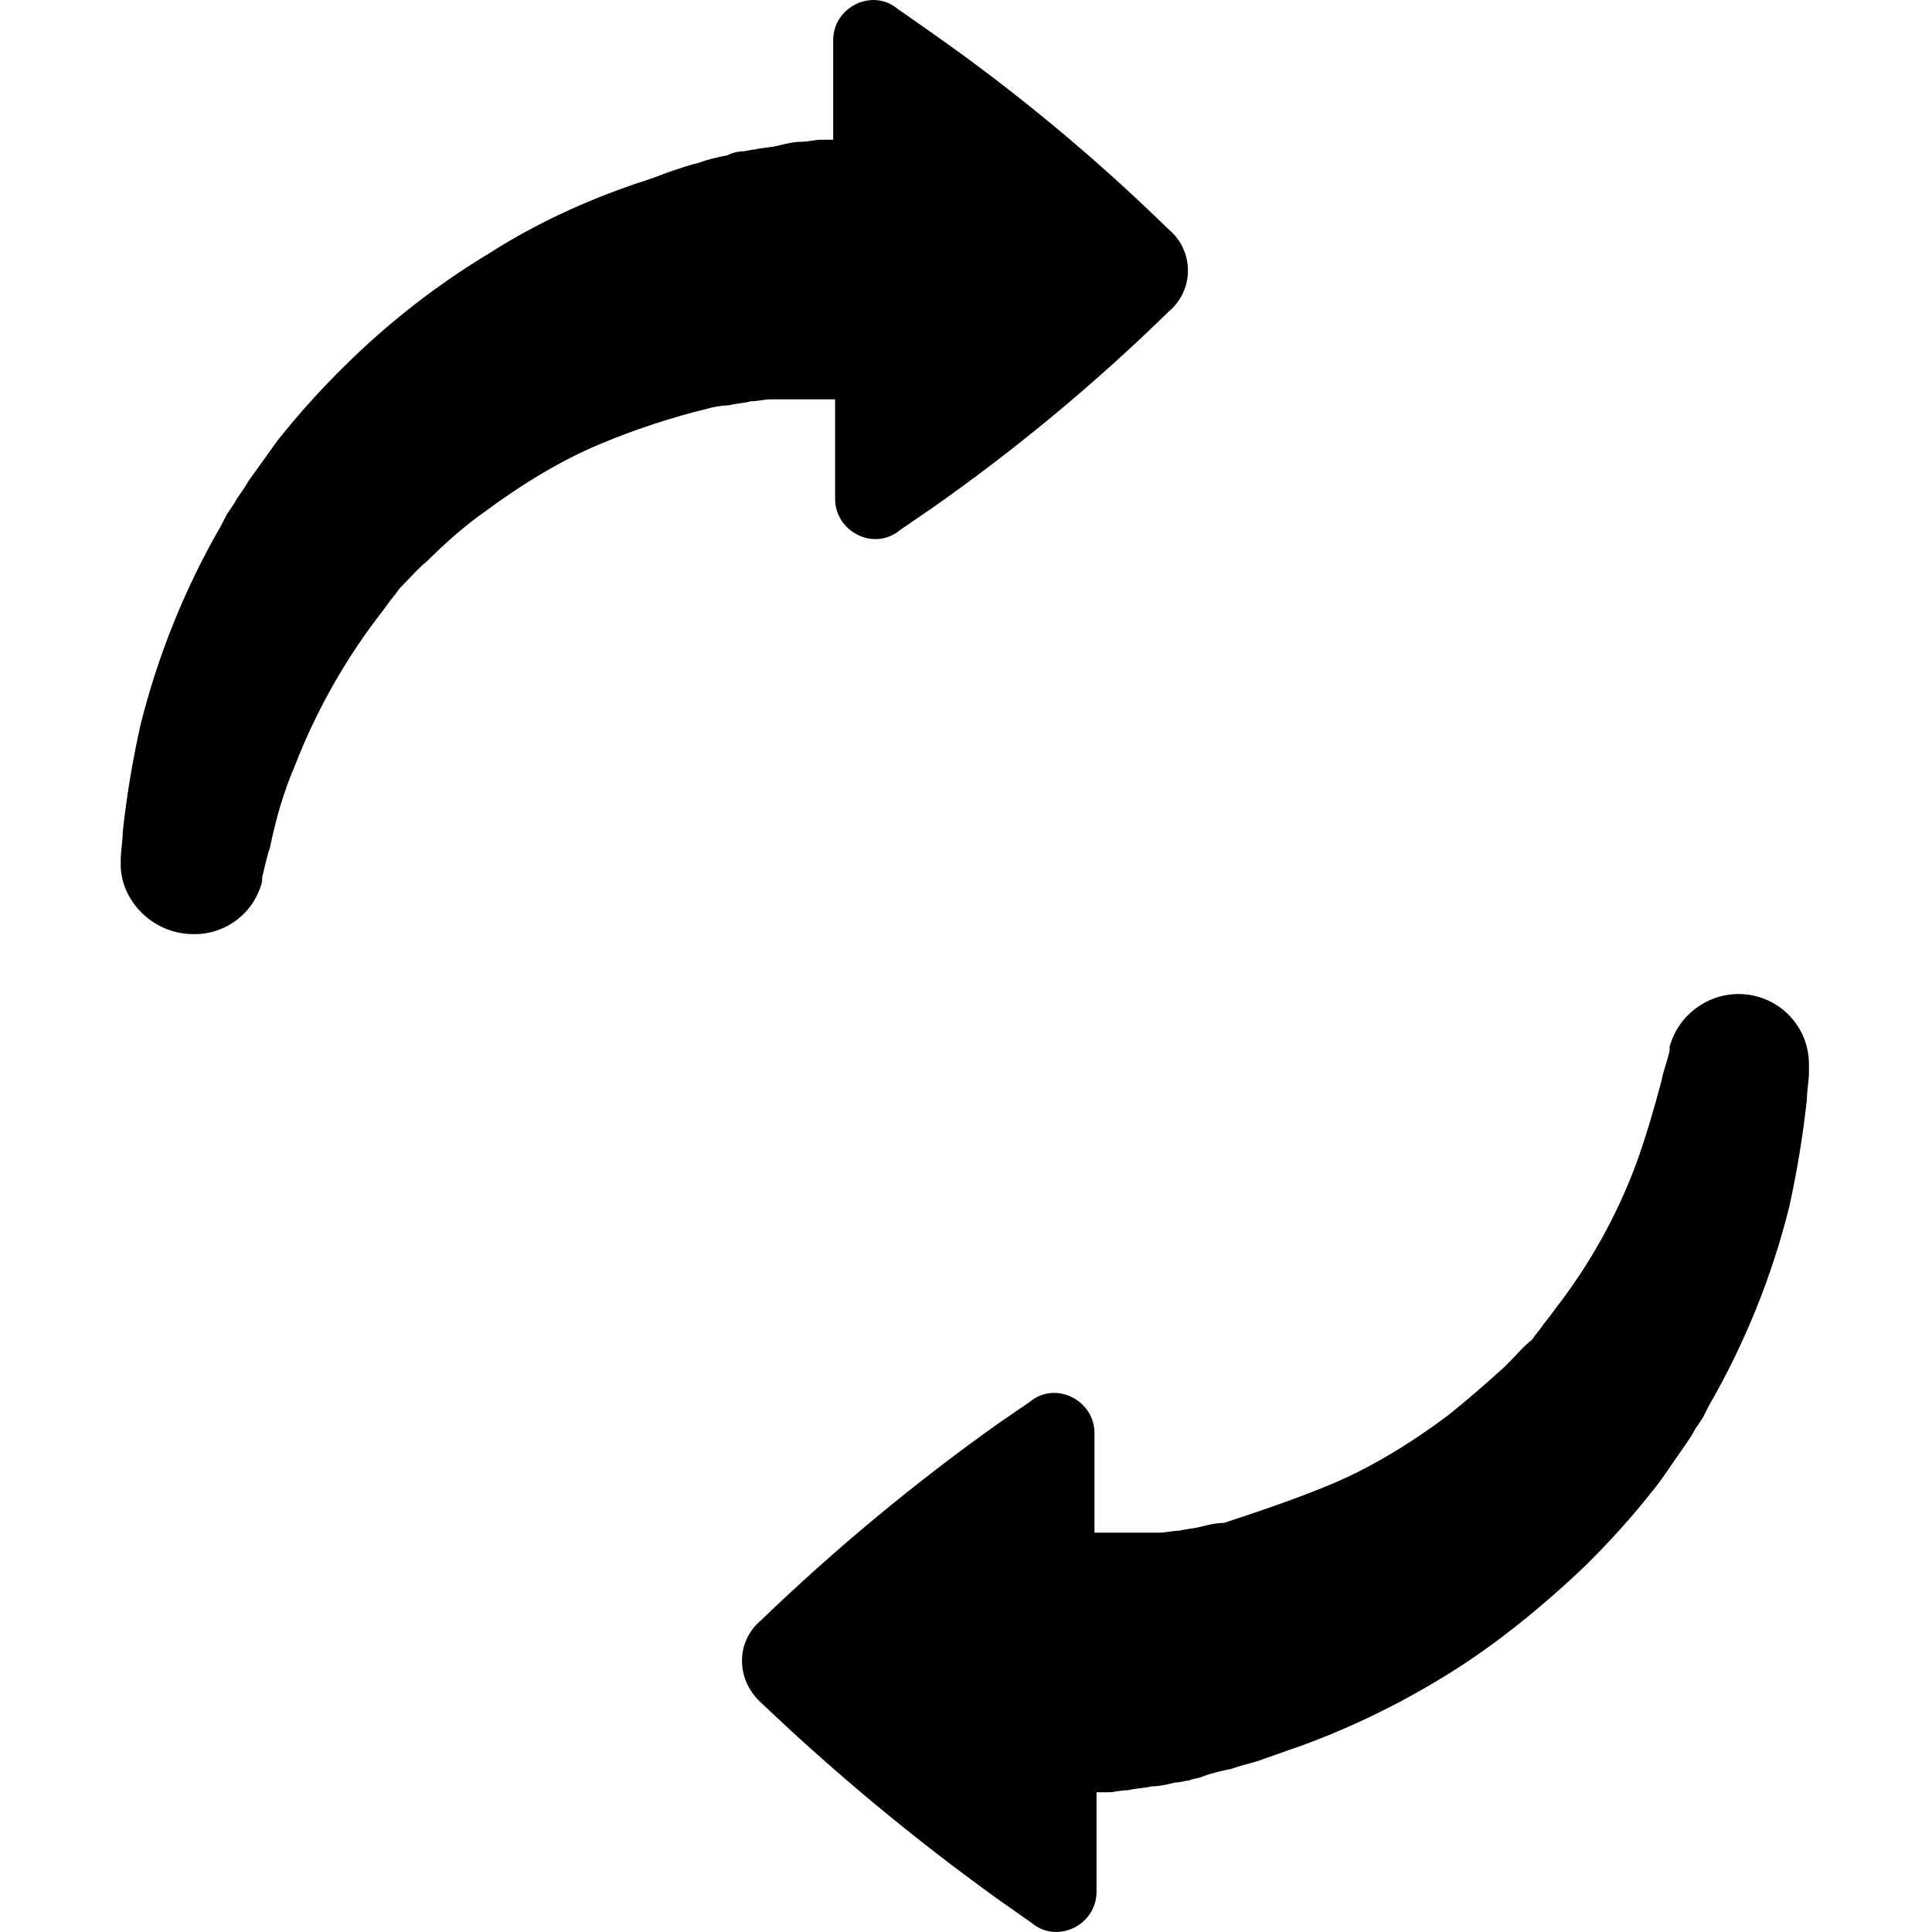
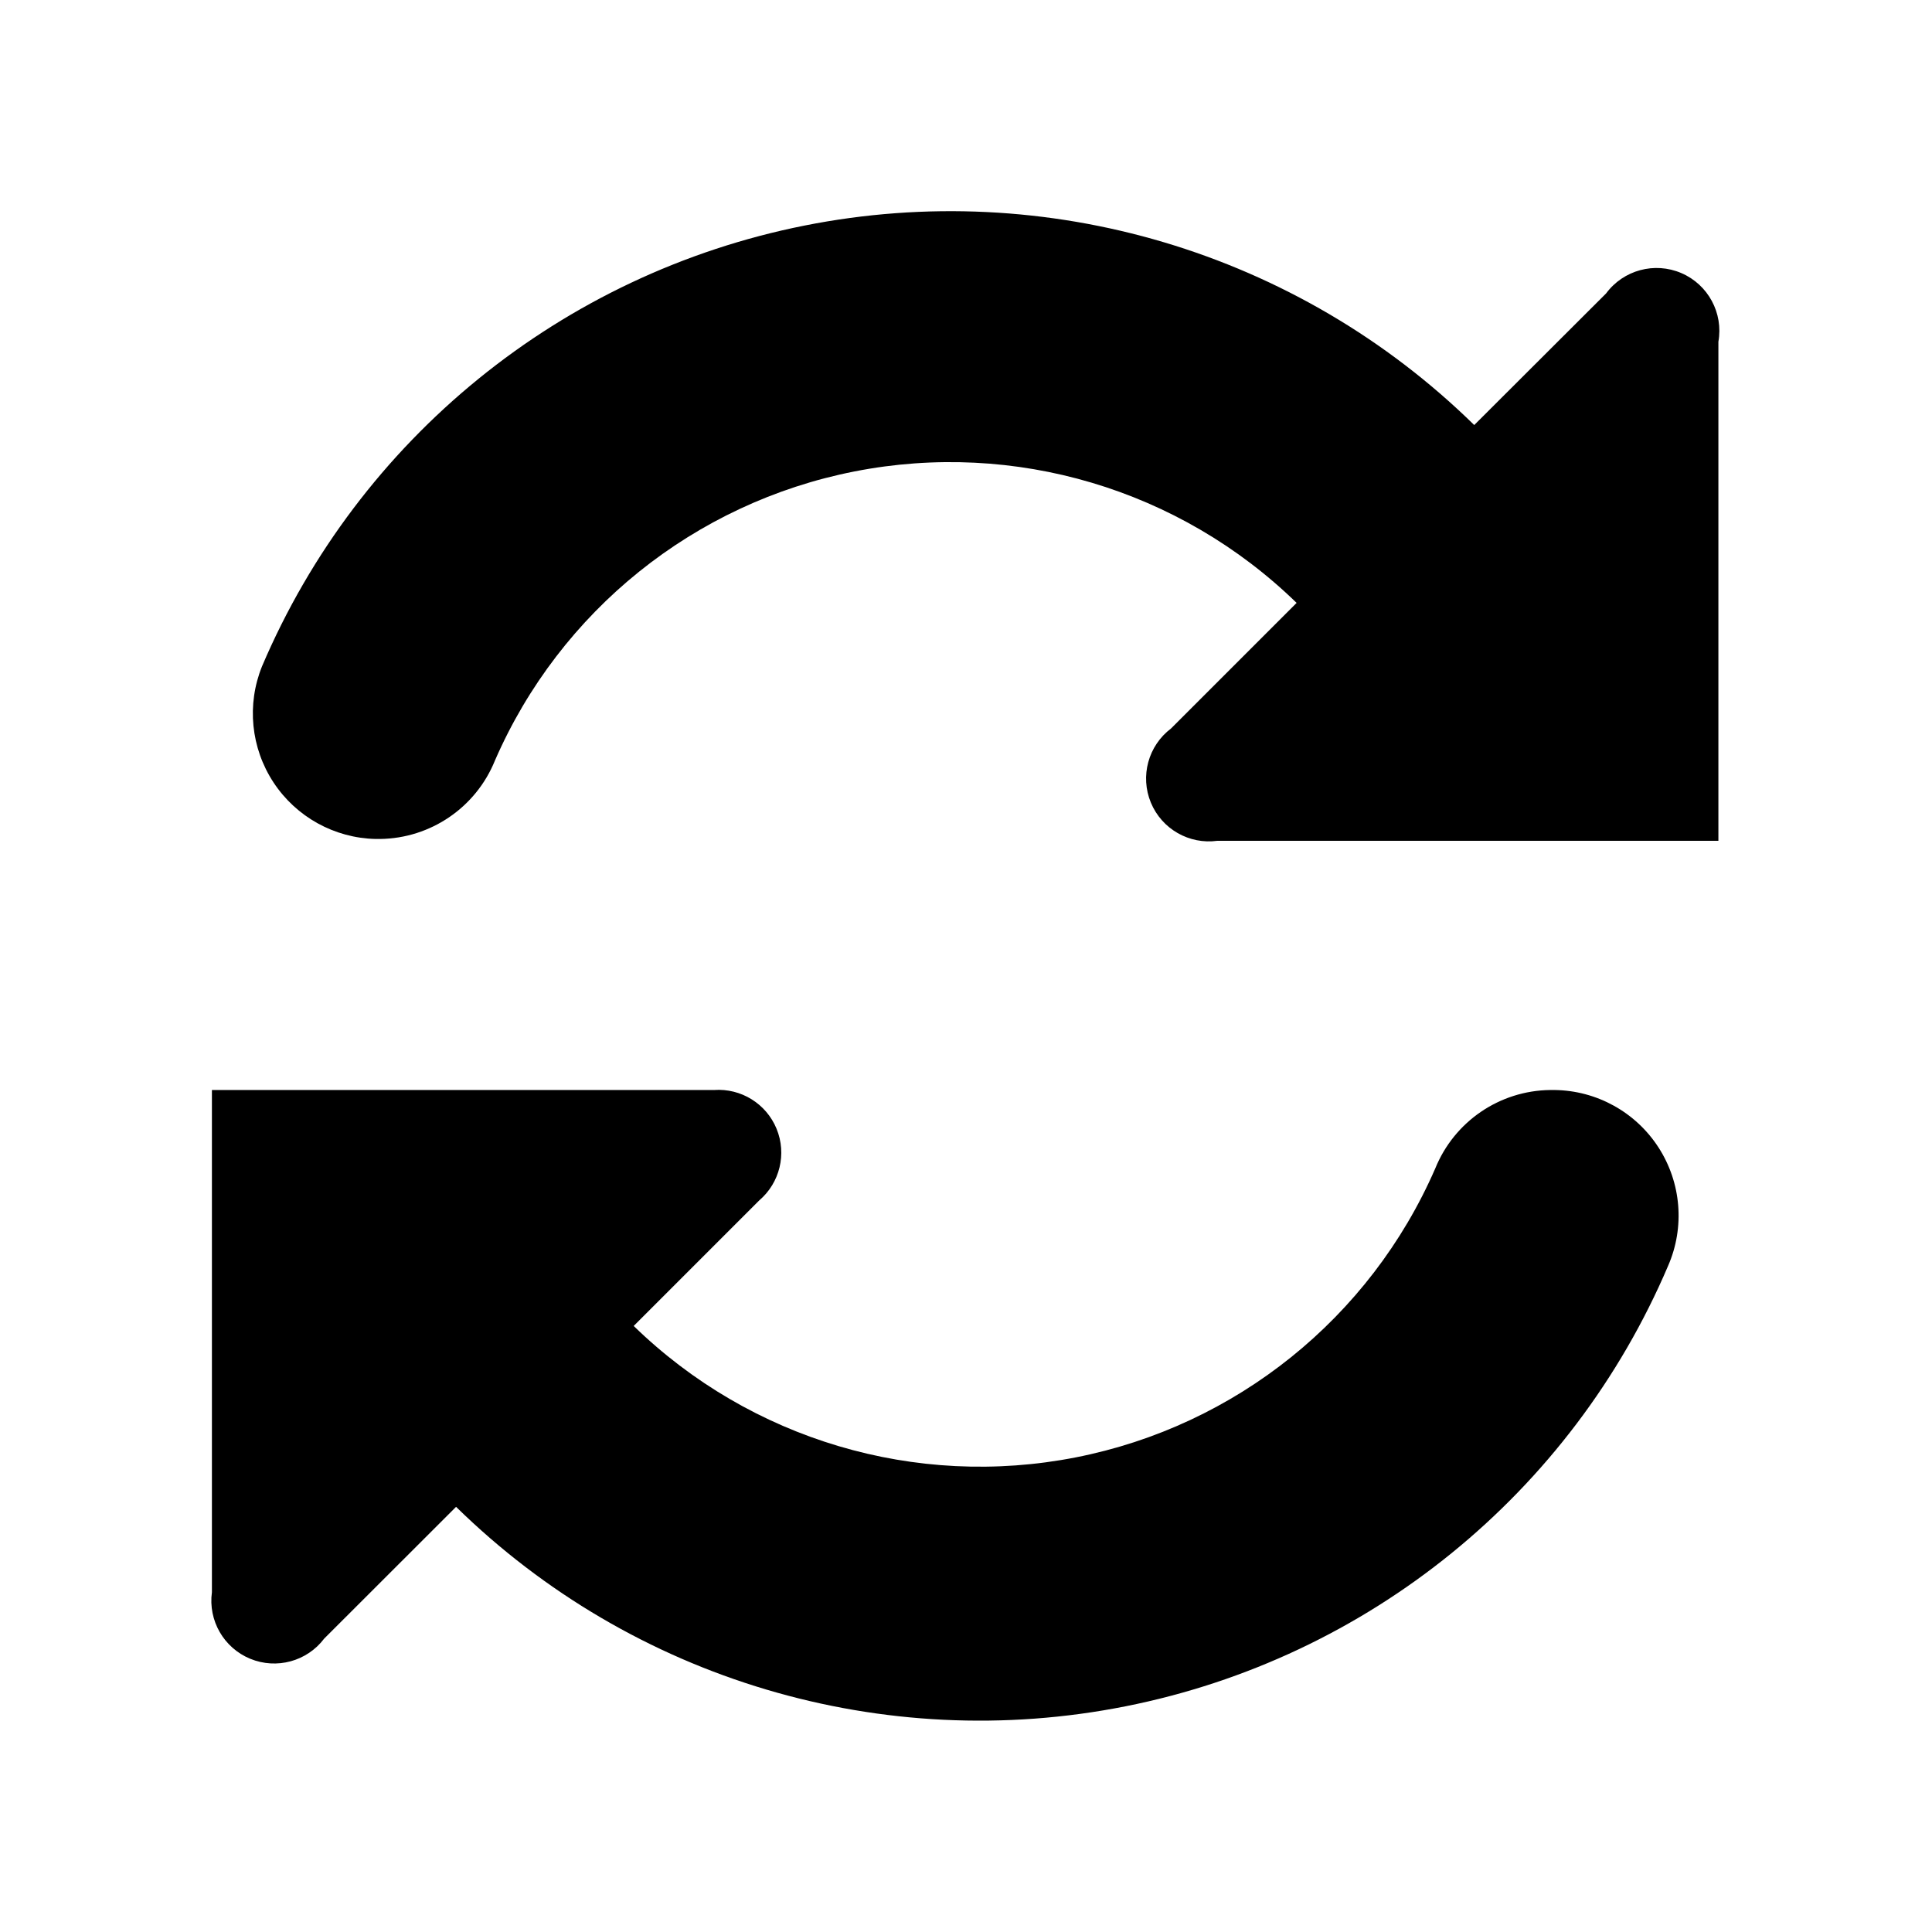
<svg xmlns="http://www.w3.org/2000/svg" width="16" height="16" viewBox="0 0 16 16">
-   <path fill="#000" fill-rule="evenodd" d="M1.601 7.736a.576.576 0 0 0 .57-.437v-.032c.015-.065.048-.21.064-.243.049-.242.114-.468.212-.695a5.04 5.04 0 0 1 .666-1.196l.049-.064.048-.065c.033-.048.065-.08.098-.13.081-.08.146-.16.228-.226.146-.145.308-.29.47-.404.326-.242.651-.436.96-.565.309-.13.617-.227.878-.291a.82.82 0 0 1 .195-.032c.065-.017.13-.017.178-.033.065 0 .114-.016.163-.016h.536v.824c0 .275.325.437.537.259l.26-.178A15.696 15.696 0 0 0 9.679 2.58a.443.443 0 0 0 0-.68l-.016-.015A15.65 15.65 0 0 0 7.713.269L7.436.075C7.225-.103 6.9.058 6.9.333v.824h-.098c-.048 0-.113.017-.162.017-.065 0-.13.016-.195.032s-.13.016-.195.032c-.033 0-.065.016-.114.016a.303.303 0 0 0-.114.033 1.36 1.36 0 0 0-.244.064c-.08.017-.162.049-.26.081-.08.033-.178.065-.276.097-.374.13-.78.307-1.186.566a6.374 6.374 0 0 0-1.203.937 6.756 6.756 0 0 0-.553.614l-.244.34c-.032.064-.08.113-.113.178l-.065.097-.05.097a6.383 6.383 0 0 0-.665 1.648c-.065.291-.114.582-.147.89 0 .08-.016.145-.016.225v.065c.016.29.276.55.601.55m10.389 3.987c.163-.13.309-.258.471-.404.082-.08.147-.161.228-.226.032-.049.065-.08.097-.13l.05-.064.048-.065a4.53 4.53 0 0 0 .666-1.196c.082-.226.147-.452.212-.695 0-.032.048-.161.065-.242v-.032a.594.594 0 0 1 .569-.437c.325 0 .585.259.585.582v.065c0 .08-.017.145-.017.226a8.44 8.44 0 0 1-.146.889 6.383 6.383 0 0 1-.666 1.648l-.049.097-.065.097c-.033.065-.081.13-.114.178-.081.113-.162.243-.244.34-.178.226-.357.42-.552.614-.39.371-.797.695-1.203.937a6.538 6.538 0 0 1-1.186.566c-.098.032-.18.064-.277.097-.081.032-.179.048-.26.08-.081.017-.162.033-.244.065-.032.016-.08.016-.113.033-.033 0-.065.016-.114.016-.065.016-.13.032-.195.032-.065.016-.13.016-.195.032-.065 0-.114.017-.163.017h-.097v.824c0 .275-.325.436-.537.258l-.276-.194a18.435 18.435 0 0 1-1.95-1.616c-.228-.194-.228-.517-.017-.695a17.234 17.234 0 0 1 1.967-1.632l.26-.178c.211-.178.536-.016.536.259v.824H9.6c.05 0 .115-.016.163-.016.065-.016.114-.016.18-.033.064-.016.13-.032.194-.032.293-.097.585-.194.894-.323.309-.13.634-.323.959-.566z" />
+   <path fill="#000" fill-rule="nonzero" d="M12.874 9.027h-.036a1.04 1.04 0 0 0-.952.65 4.112 4.112 0 0 1-6.638 1.304l1.04-1.04a.52.52 0 0 0-.375-.914H1.755v4.159a.52.52 0 0 0 .93.384l1.092-1.091a6.197 6.197 0 0 0 10.038-1.997 1.04 1.04 0 0 0-.94-1.455zm.427-6.597L12.209 3.52A6.197 6.197 0 0 0 2.17 5.518a1.04 1.04 0 0 0 .941 1.43h.037a1.04 1.04 0 0 0 .951-.65 4.112 4.112 0 0 1 6.639-1.305l-1.04 1.04a.52.52 0 0 0 .385.93h4.148V2.83a.52.52 0 0 0-.93-.4z" />
</svg>
